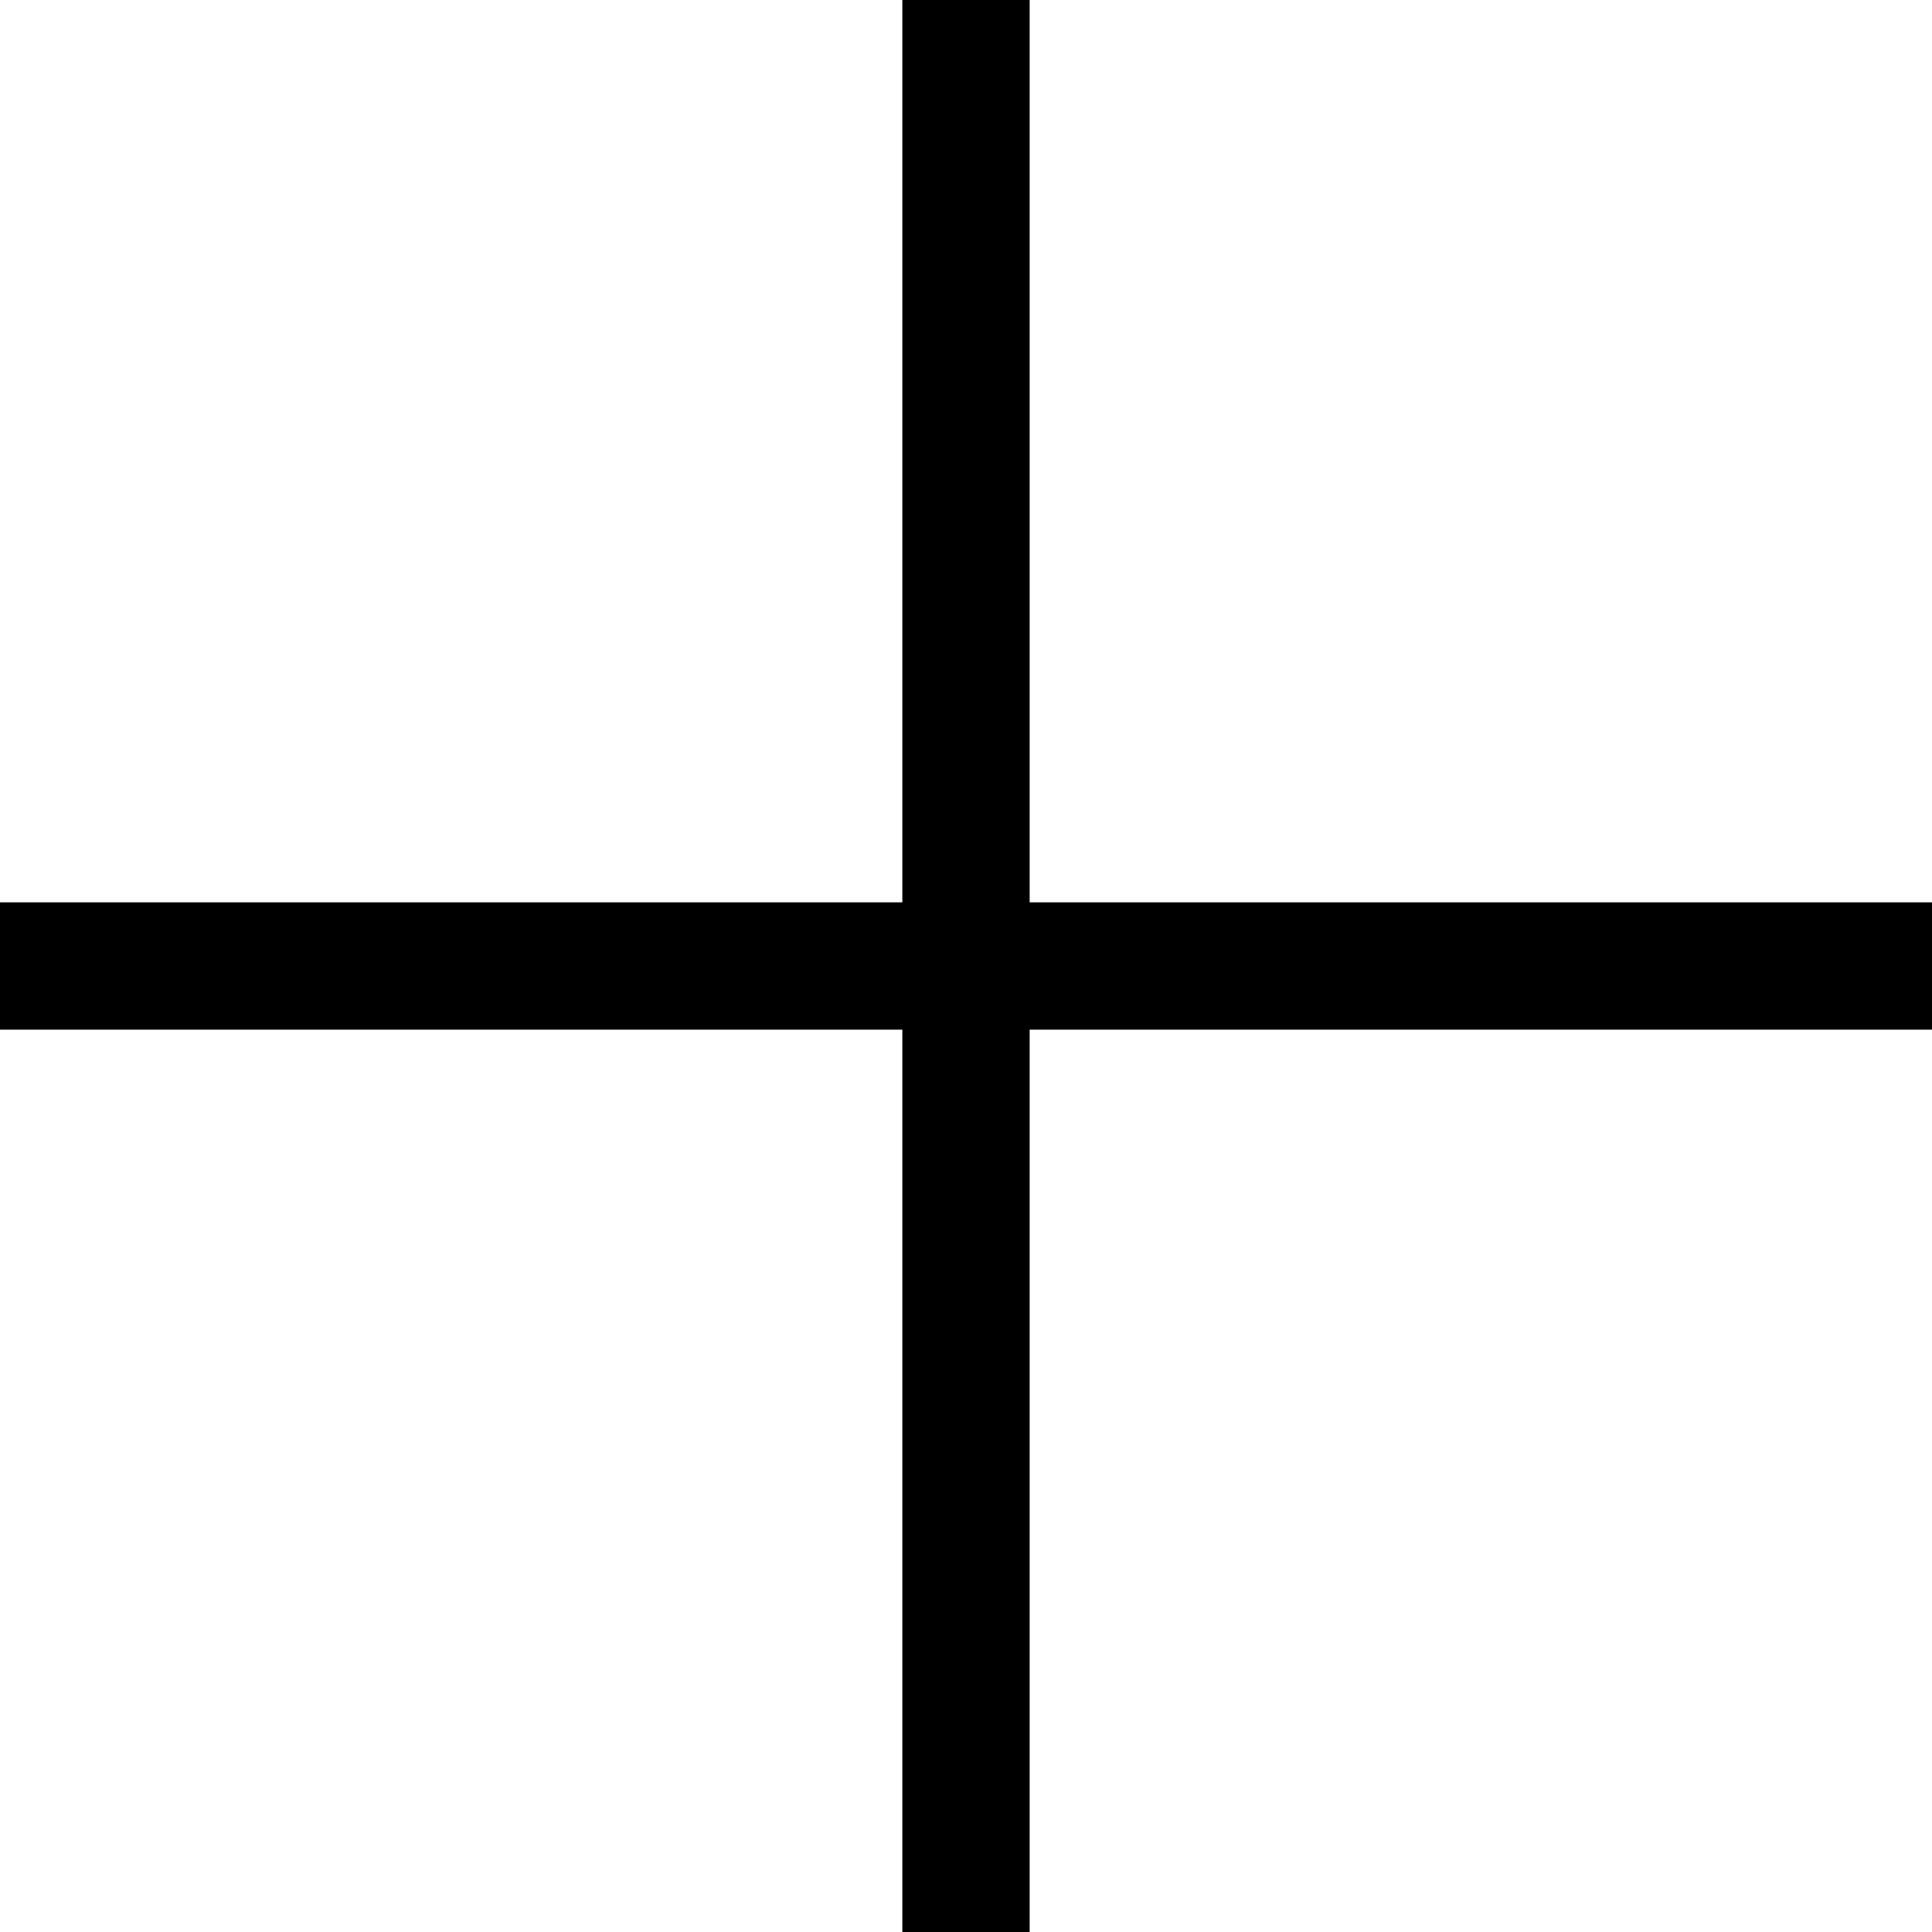
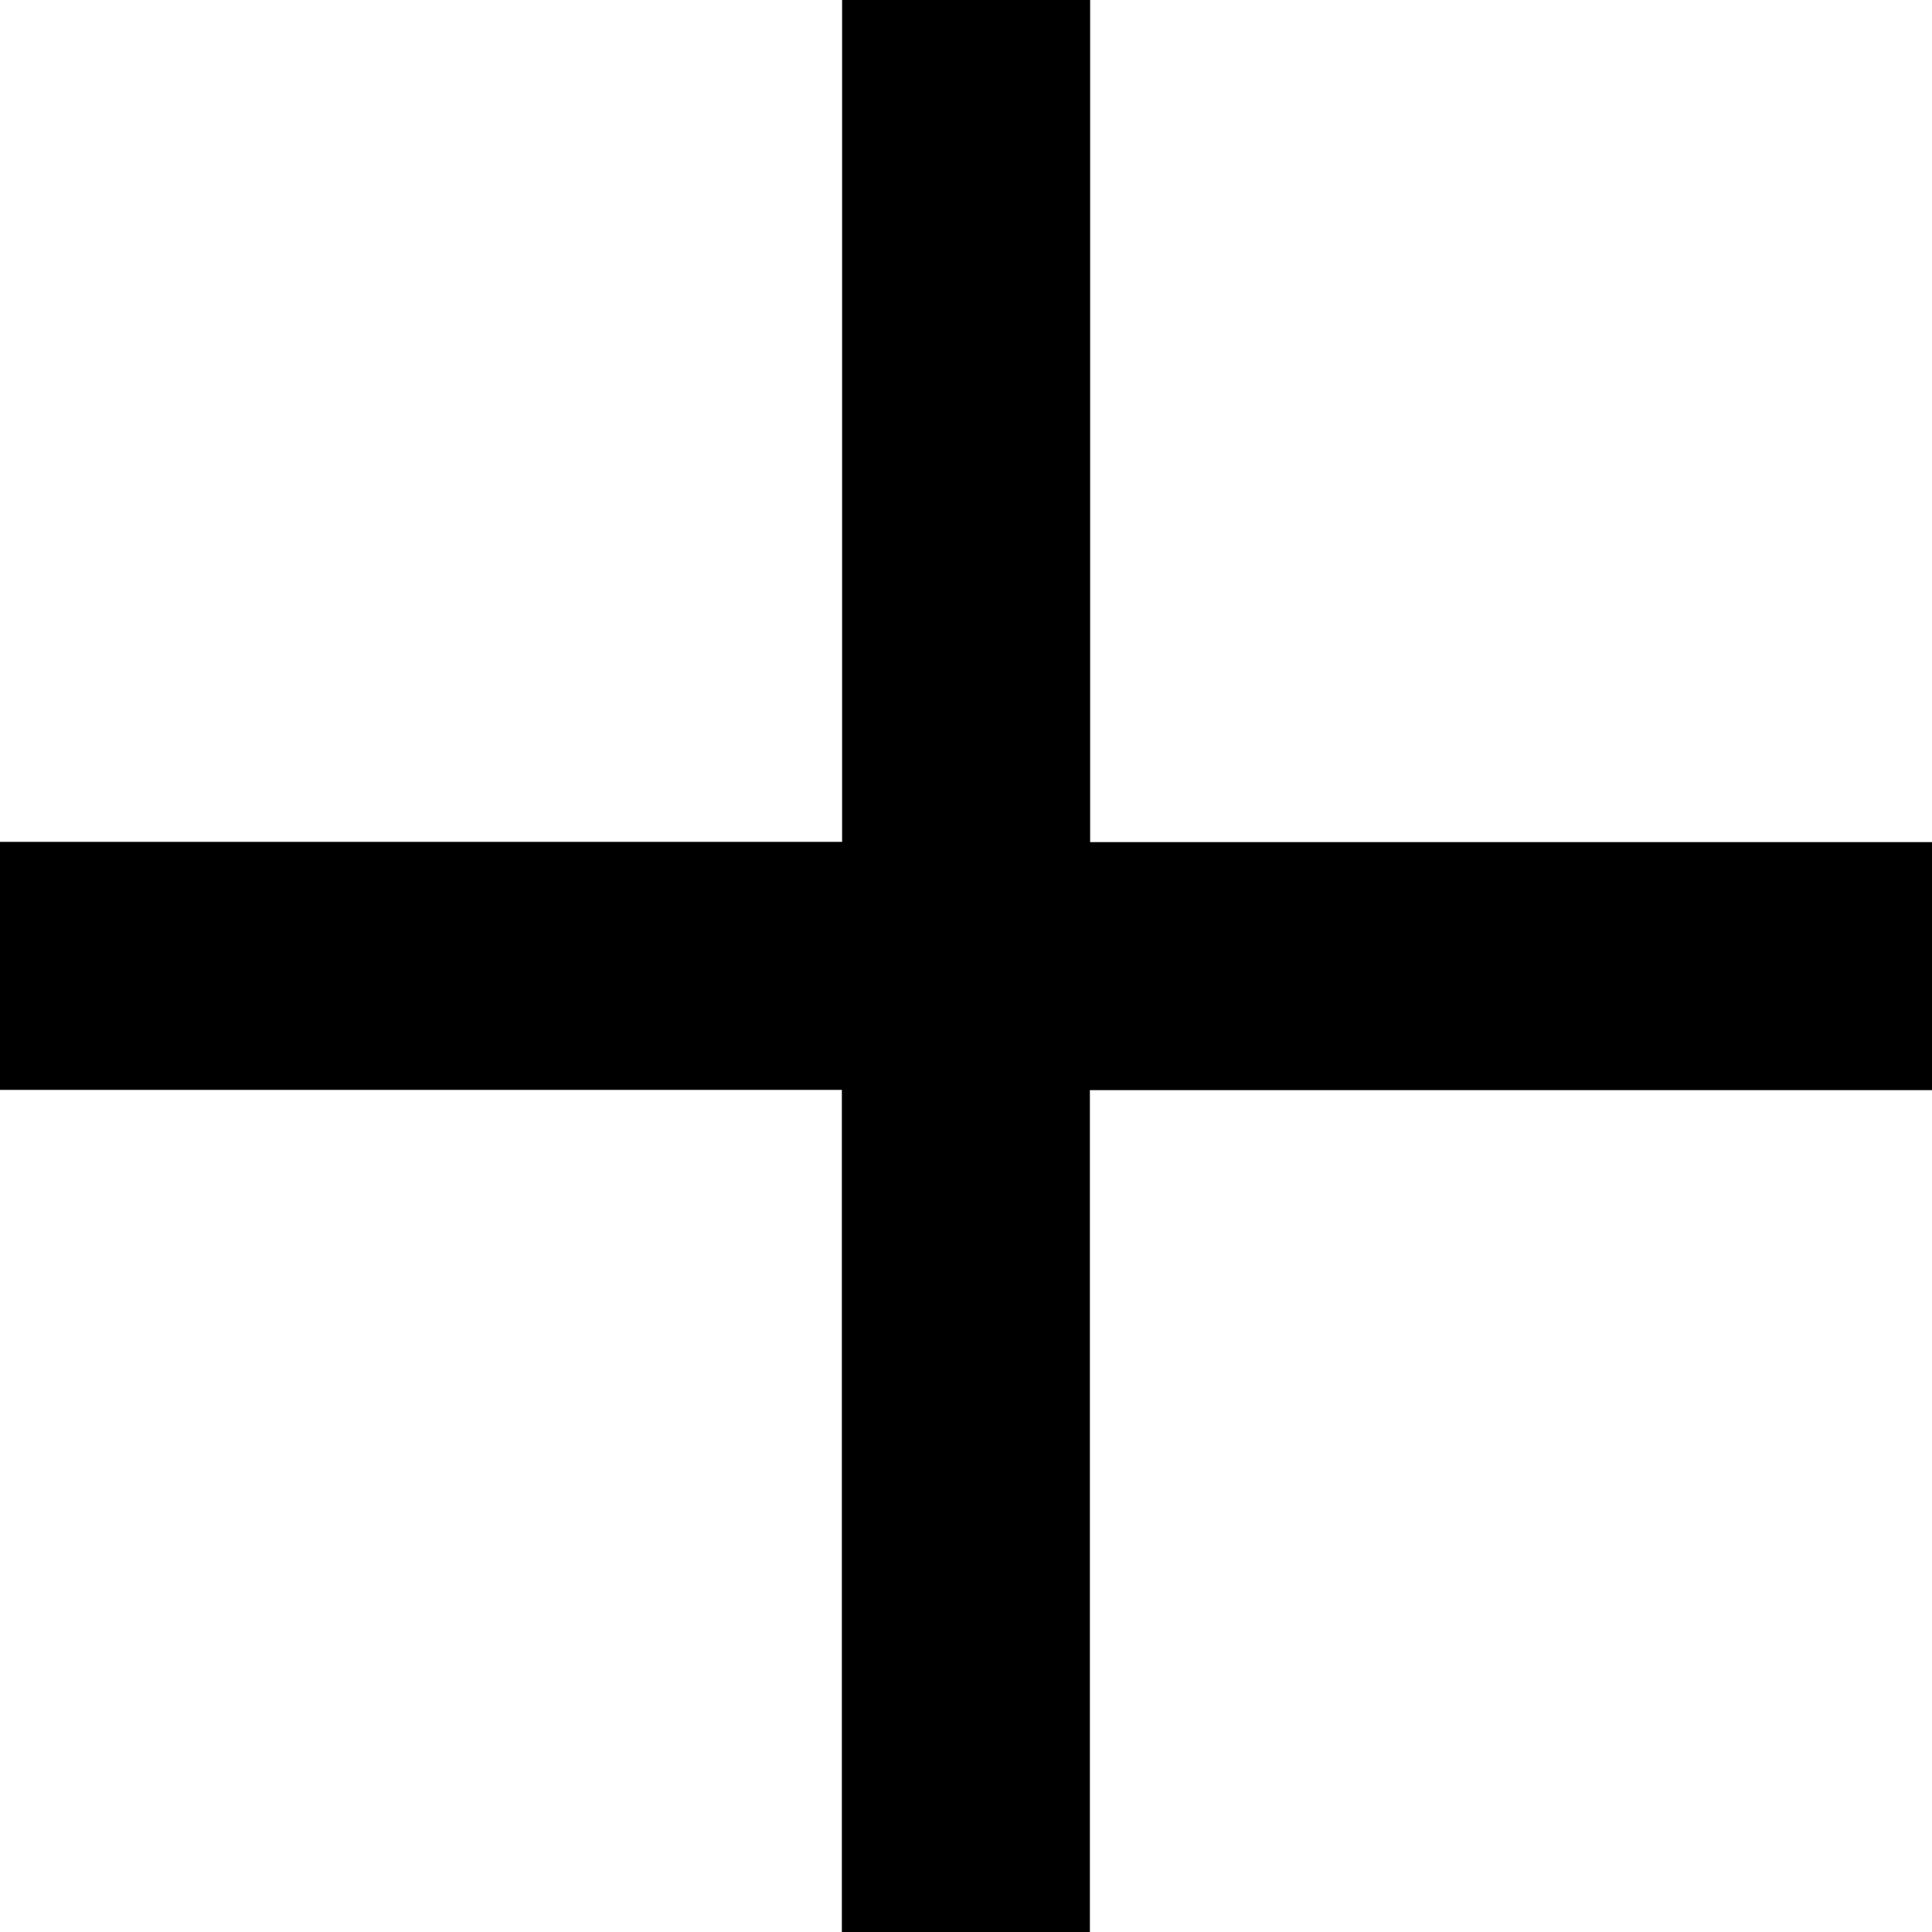
- <svg xmlns="http://www.w3.org/2000/svg" fill="#000000" height="800px" width="800px" version="1.1" id="Layer_1" viewBox="0 0 455 455" xml:space="preserve">
-   <polygon points="455,212.5 242.5,212.5 242.5,0 212.5,0 212.5,212.5 0,212.5 0,242.5 212.5,242.5 212.5,455 242.5,455 242.5,242.5   455,242.5 " />
+ <svg xmlns="http://www.w3.org/2000/svg" version="1.1" id="Layer_1" x="0px" y="0px" viewBox="0 0 800 800" style="enable-background:new 0 0 800 800;" xml:space="preserve">
+   <g>
+     <polygon points="361.1,812.5 361.1,438.9 -12.5,438.9 -12.5,361.1 361.1,361.1 361.1,-12.5 438.9,-12.5 438.9,361.1 812.5,361.1    812.5,438.9 438.9,438.9 438.9,812.5  " />
+     <path d="M426.4,0v373.6H800v52.7H426.4V800h-52.7V426.4H0v-52.7h373.6V0H426.4 M451.4-25h-25h-52.7h-25V0v348.6H0h-25v25v52.7v25H0   h348.6V800v25h25h52.7h25v-25V451.4H800h25v-25v-52.7v-25h-25H451.4V0V-25L451.4-25z" />
+   </g>
</svg>
